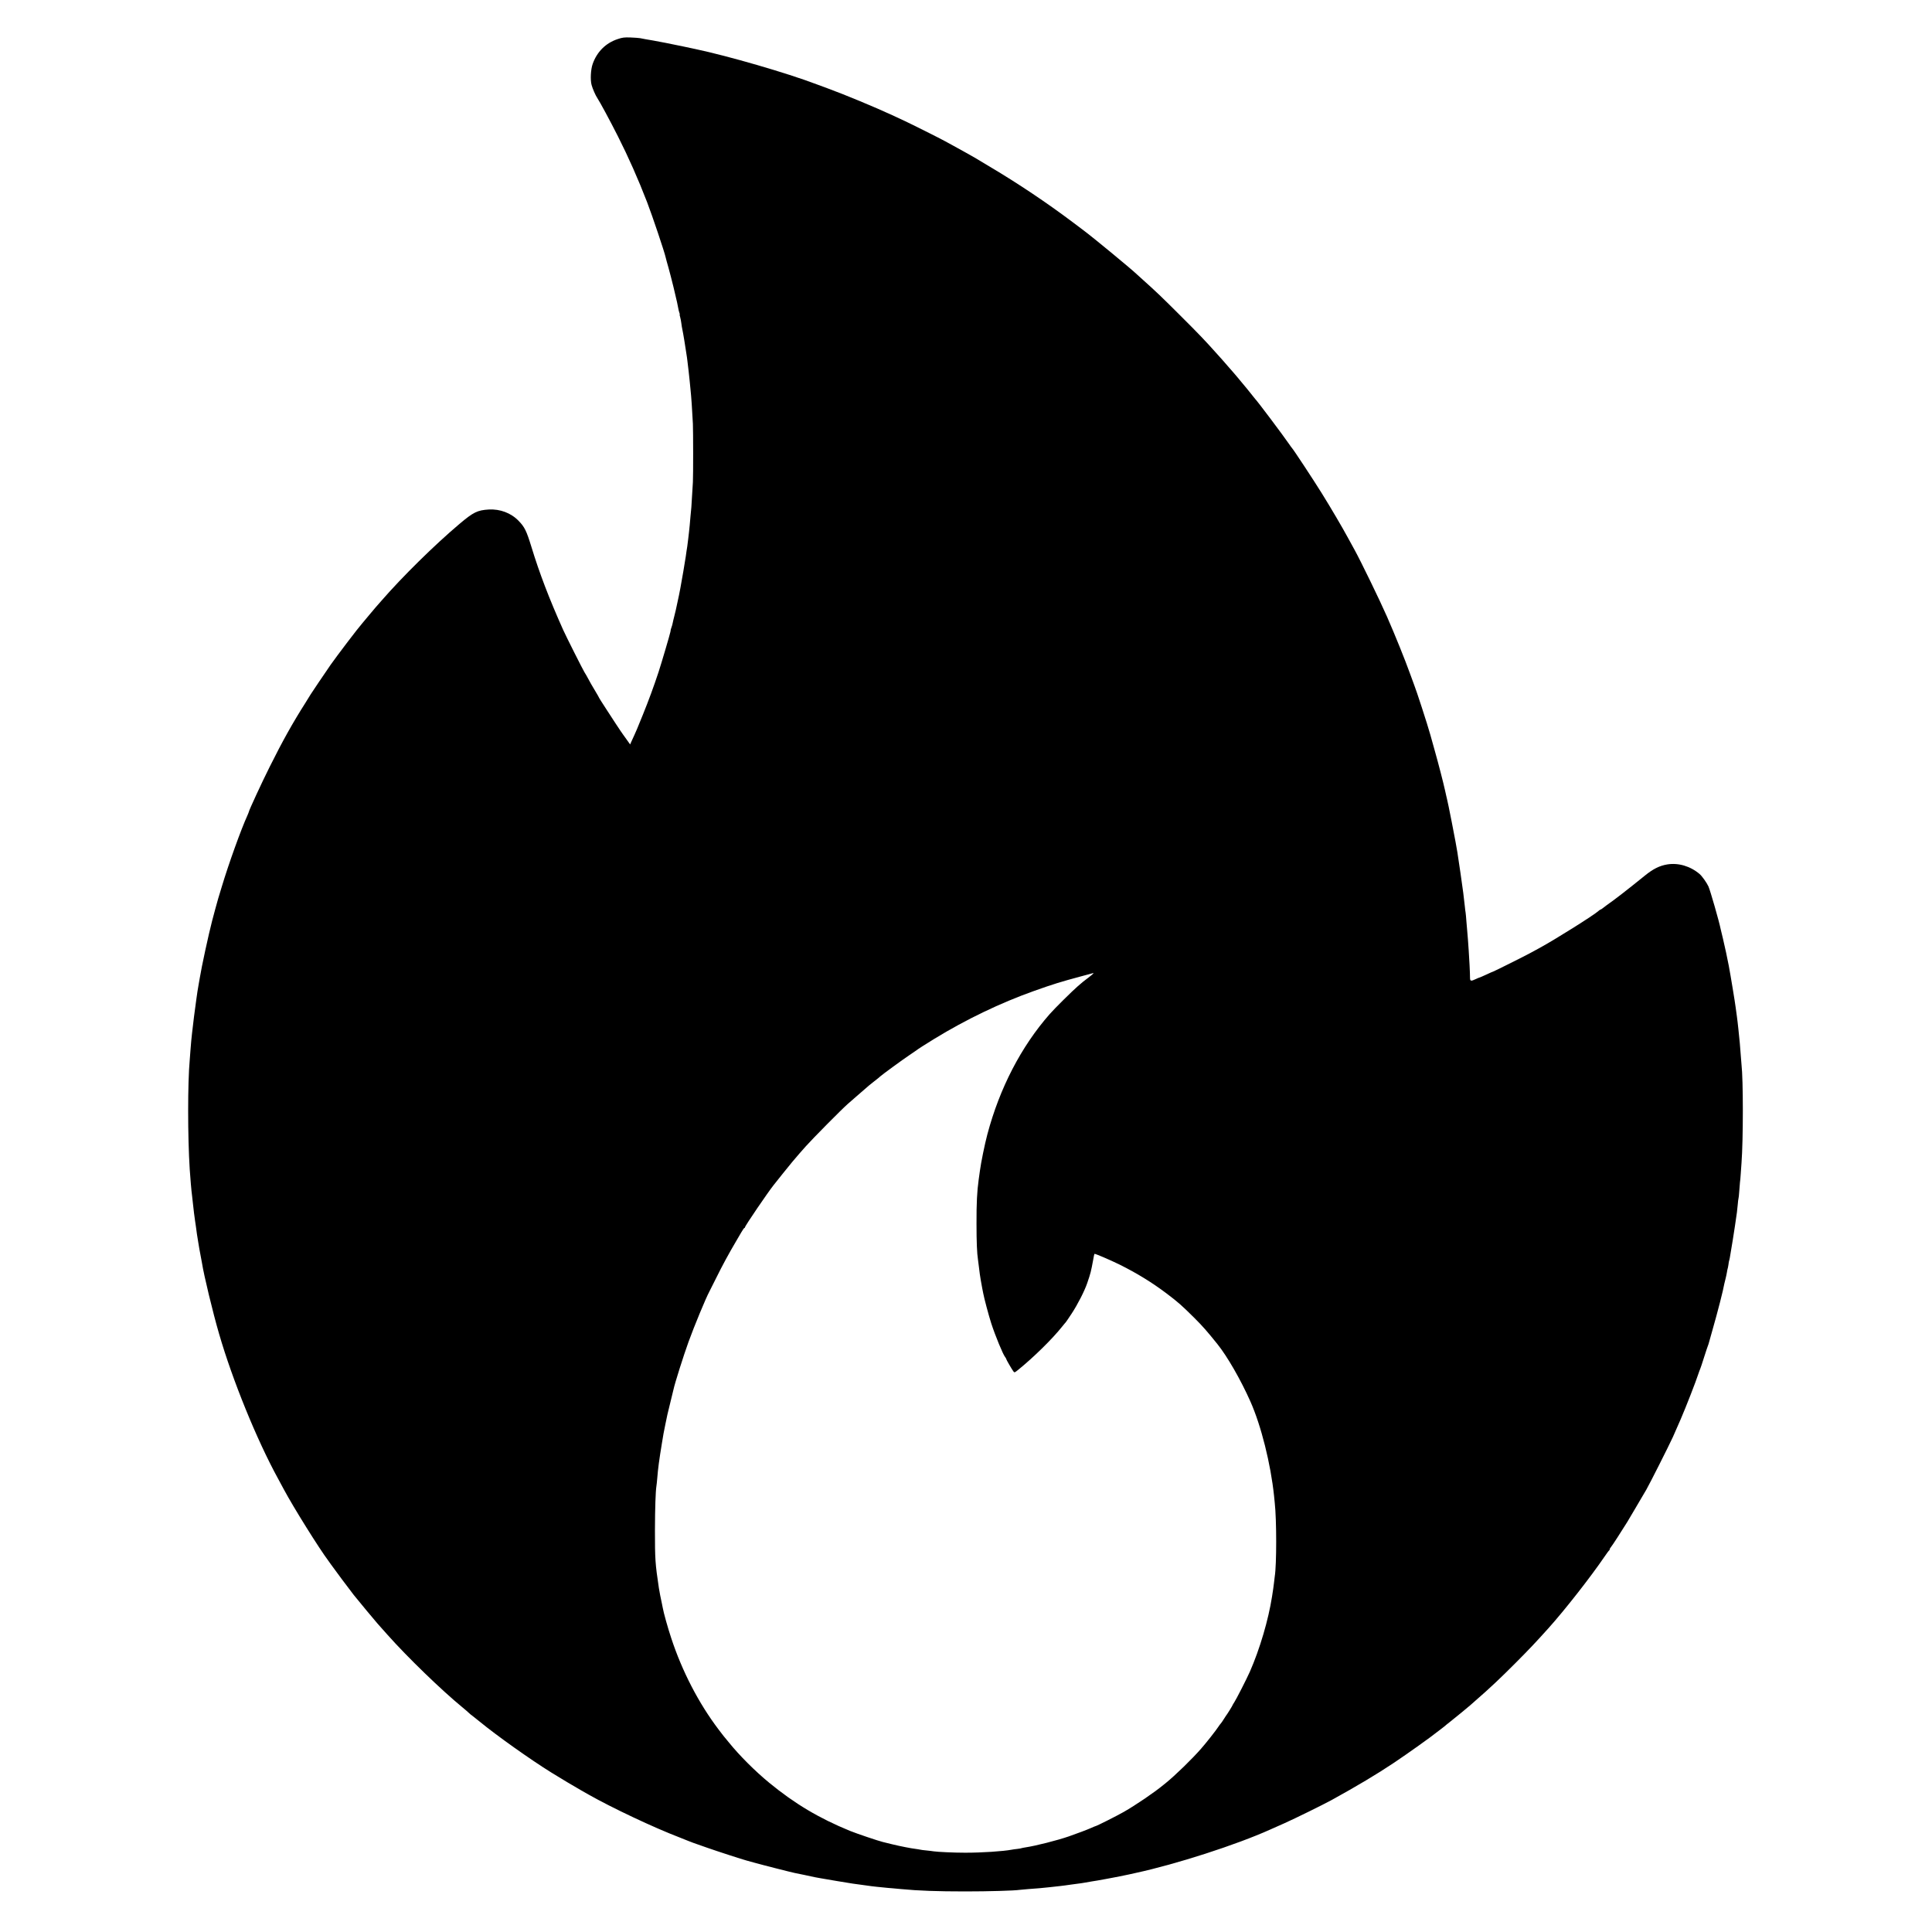
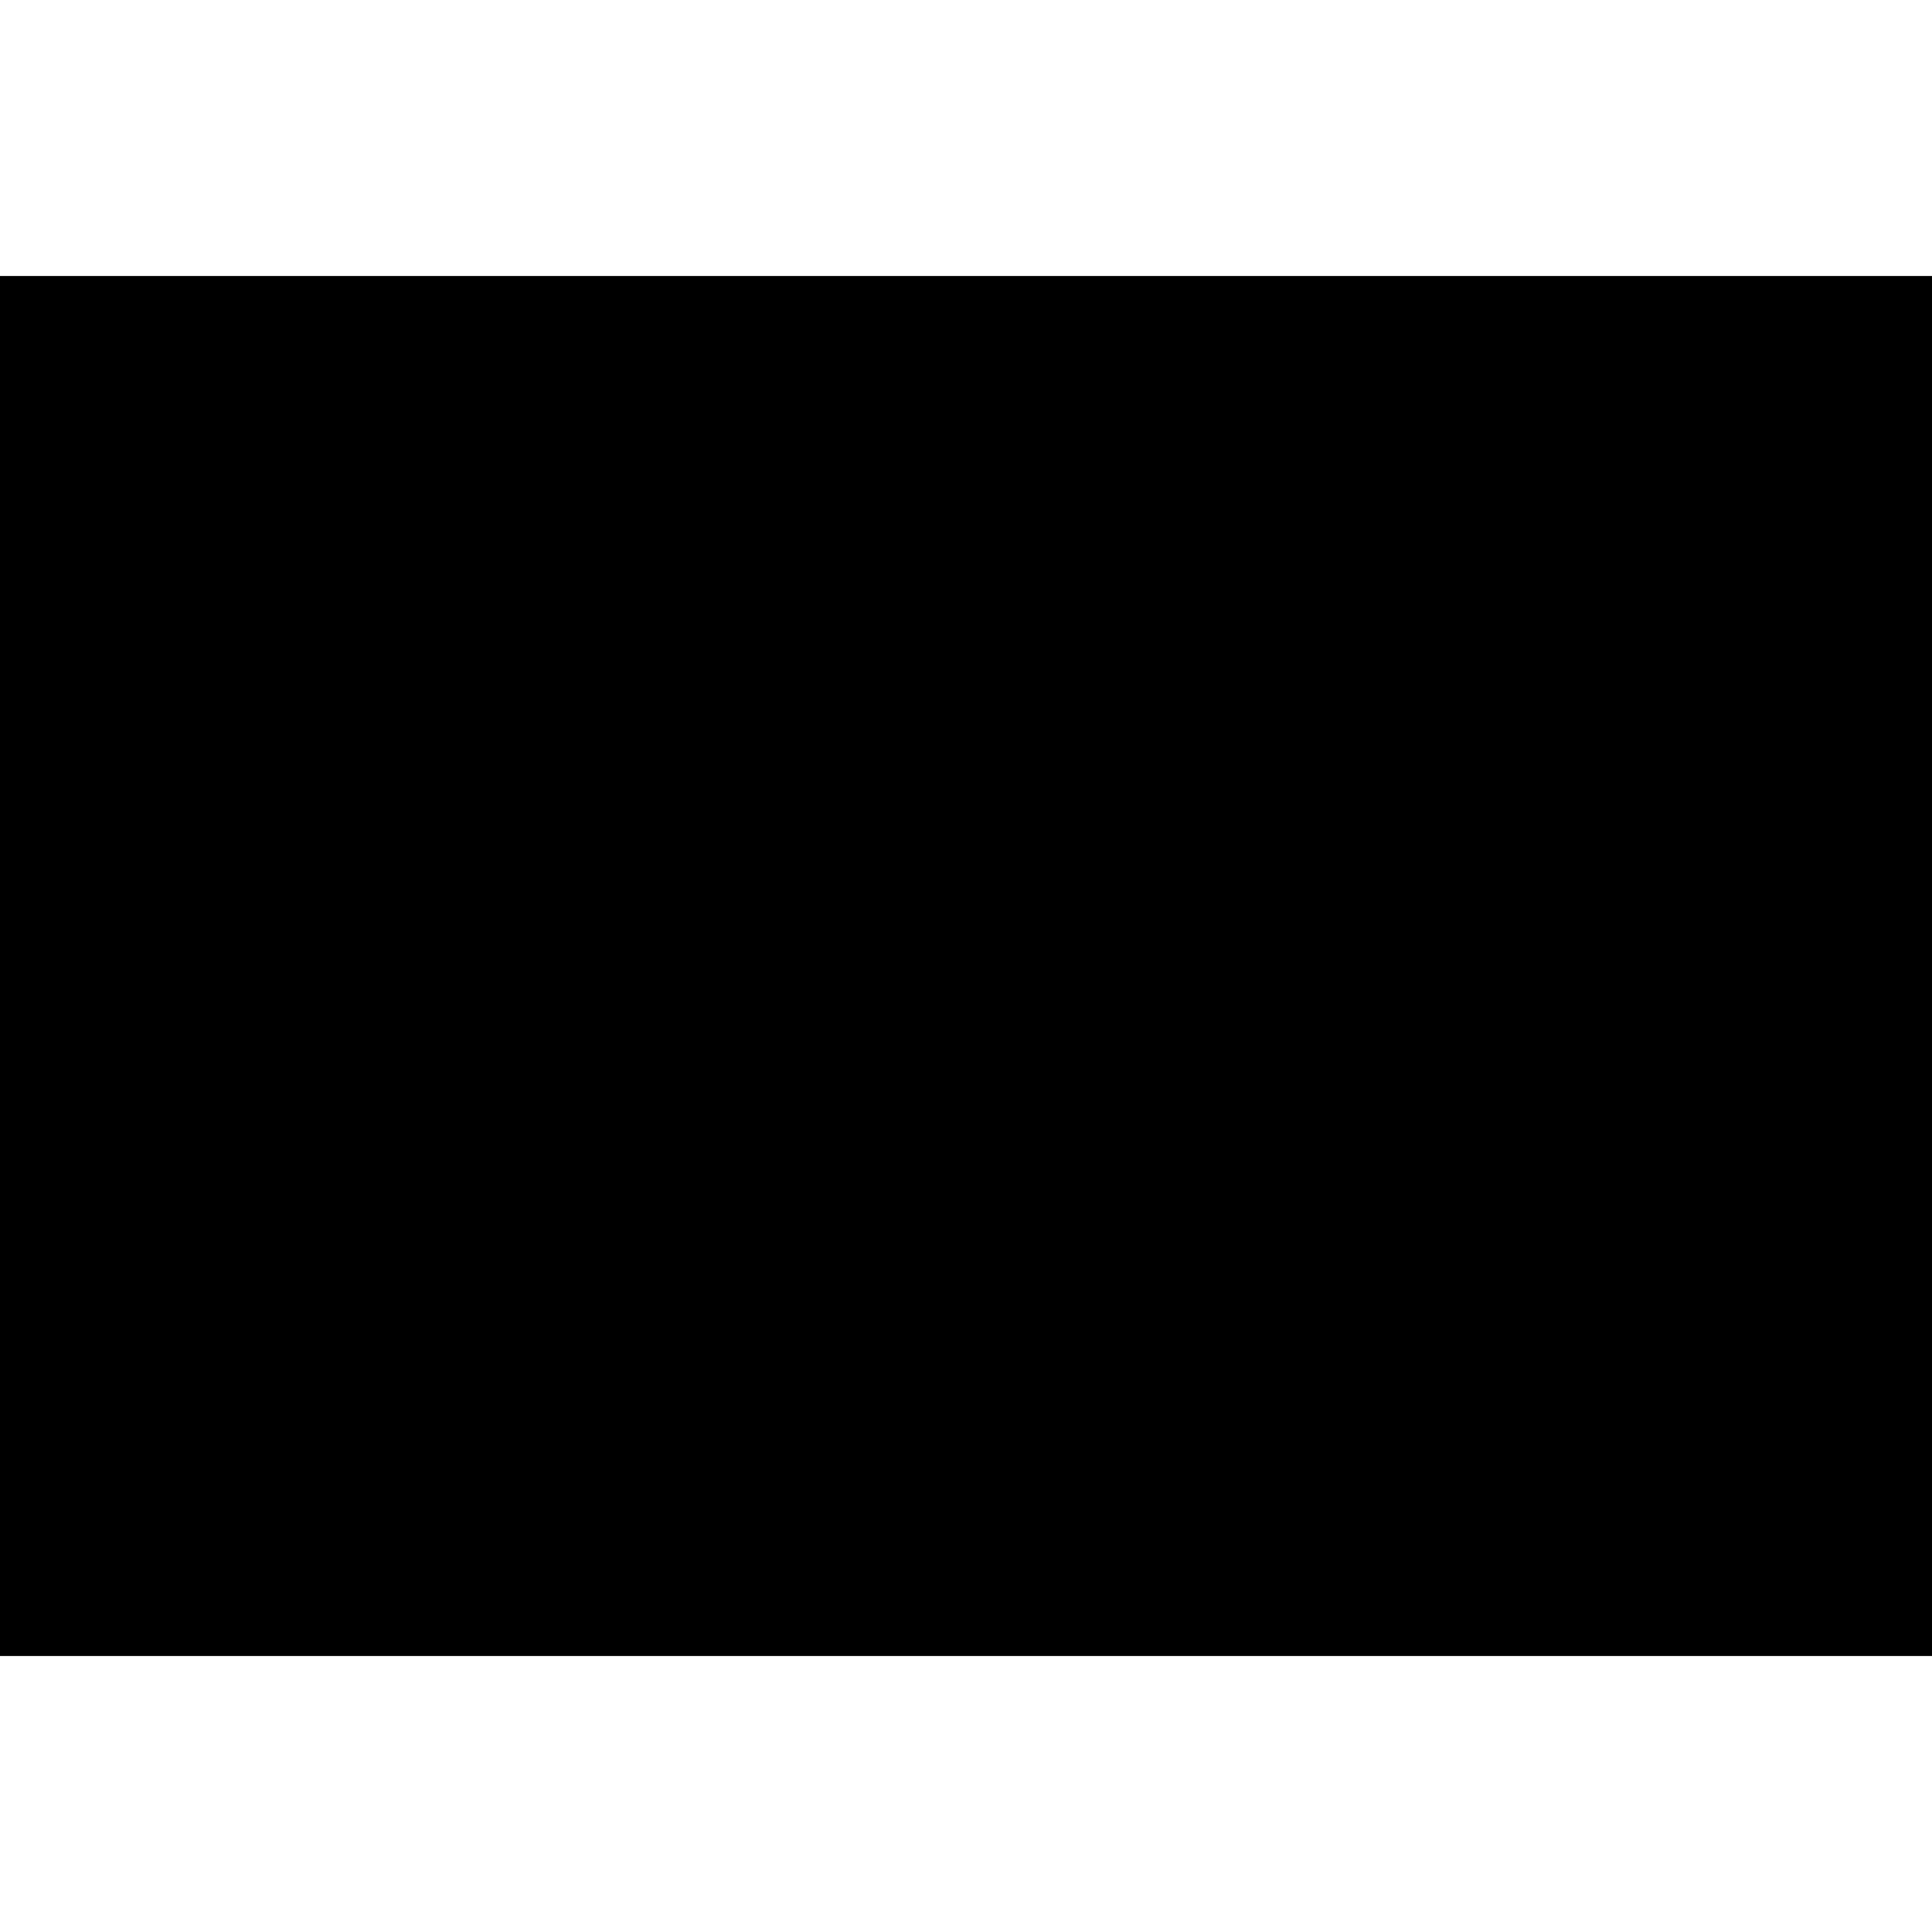
- <svg xmlns="http://www.w3.org/2000/svg" version="1.0" width="2500pt" height="2500pt" viewBox="0 0 2500 2500" preserveAspectRatio="xMidYMid meet">
-   <g transform="translate(0,2500) scale(0.1,-0.1)" fill="#000000" stroke="none">
-     <path d="M7992 24494 c-154 -51 -268 -165 -323 -322 -25 -71 -32 -204 -14 -271 12 -46 52 -138 75 -171 31 -46 163 -290 265 -492 135 -267 263 -555 378 -853 67 -174 227 -649 241 -717 3 -13 18 -70 35 -128 16 -58 46 -172 66 -255 48 -203 54 -227 61 -271 3 -20 10 -48 15 -61 5 -13 7 -23 4 -23 -2 0 1 -15 6 -32 5 -18 12 -53 15 -78 3 -25 9 -63 14 -85 5 -22 16 -85 25 -140 8 -55 20 -127 25 -160 6 -33 12 -80 15 -105 3 -25 10 -85 16 -135 6 -49 12 -109 14 -131 2 -23 6 -69 10 -103 10 -90 22 -264 31 -446 4 -101 5 -655 0 -755 -5 -95 -16 -273 -20 -325 -2 -22 -7 -74 -11 -115 -3 -41 -8 -93 -10 -115 -2 -22 -6 -61 -9 -87 -3 -27 -8 -69 -11 -95 -7 -63 -17 -133 -22 -158 -2 -11 -6 -40 -9 -65 -5 -40 -57 -345 -70 -410 -11 -53 -14 -71 -18 -92 -3 -13 -12 -57 -21 -98 -9 -41 -18 -83 -20 -93 -2 -9 -11 -44 -19 -78 -9 -33 -18 -74 -21 -89 -3 -16 -9 -39 -14 -52 -5 -13 -9 -26 -10 -30 0 -5 -1 -9 -2 -10 0 -2 -2 -12 -4 -24 -8 -40 -114 -399 -153 -519 -62 -188 -127 -365 -204 -555 -63 -158 -88 -217 -147 -344 l-17 -39 -42 59 c-23 32 -46 64 -51 71 -12 14 -172 257 -220 333 -19 30 -47 74 -63 98 -15 24 -28 45 -28 47 0 3 -19 35 -41 72 -40 65 -82 139 -120 211 -10 18 -22 38 -27 45 -10 12 -244 476 -275 547 -180 402 -305 728 -411 1075 -64 208 -88 256 -165 335 -98 102 -239 155 -386 147 -147 -9 -199 -34 -380 -187 -320 -270 -738 -682 -1006 -990 -40 -47 -76 -87 -79 -90 -3 -3 -39 -45 -80 -95 -41 -49 -82 -99 -92 -110 -59 -67 -318 -408 -408 -535 -71 -103 -254 -373 -260 -385 -3 -6 -33 -55 -68 -110 -164 -258 -296 -494 -461 -825 -100 -199 -271 -569 -271 -585 0 -3 -9 -24 -19 -48 -80 -174 -243 -627 -330 -917 -17 -58 -39 -127 -47 -155 -8 -27 -26 -90 -39 -140 -13 -49 -31 -117 -40 -150 -45 -172 -139 -606 -159 -735 -3 -19 -10 -57 -15 -85 -5 -27 -12 -70 -16 -95 -3 -25 -10 -72 -15 -105 -13 -84 -47 -357 -55 -435 -3 -36 -8 -79 -10 -95 -2 -17 -6 -71 -10 -120 -3 -50 -8 -109 -10 -132 -27 -293 -27 -992 0 -1413 7 -110 22 -285 30 -340 3 -19 7 -60 10 -90 8 -76 24 -211 29 -236 2 -12 7 -45 11 -75 6 -52 20 -145 30 -202 3 -15 9 -55 15 -90 6 -34 15 -82 20 -107 5 -25 11 -58 14 -75 23 -151 140 -638 221 -915 172 -595 488 -1372 761 -1870 22 -41 57 -105 76 -141 125 -234 458 -767 577 -925 9 -12 23 -32 31 -44 25 -37 257 -348 297 -398 68 -85 277 -336 308 -371 16 -19 35 -39 40 -45 6 -6 46 -52 90 -101 257 -289 699 -717 970 -939 33 -27 70 -59 81 -70 12 -12 34 -30 50 -41 15 -11 58 -45 94 -75 214 -176 657 -491 925 -657 92 -58 329 -199 385 -230 30 -17 73 -41 95 -54 303 -172 847 -429 1185 -558 47 -18 94 -37 105 -42 11 -5 40 -16 65 -25 25 -9 108 -38 185 -65 119 -42 457 -152 505 -164 8 -3 49 -14 90 -25 110 -31 496 -129 533 -136 18 -3 73 -14 122 -25 50 -11 113 -25 140 -30 28 -5 59 -11 71 -13 47 -9 382 -65 419 -70 22 -3 72 -10 110 -15 120 -17 159 -22 200 -26 22 -2 63 -6 90 -9 28 -3 77 -8 110 -10 33 -3 87 -8 120 -11 218 -21 464 -30 825 -30 303 0 638 10 701 20 13 2 62 6 109 10 127 9 186 14 285 25 50 6 110 13 135 15 41 5 83 10 150 20 14 2 48 7 75 10 28 3 73 10 100 15 28 5 64 11 80 14 29 4 119 19 180 31 17 3 53 10 80 15 41 7 160 31 225 45 8 2 47 10 85 19 521 112 1305 365 1740 561 17 7 98 43 180 80 144 64 501 240 615 302 325 179 587 335 805 481 181 121 488 340 560 399 6 5 28 22 50 38 22 17 42 32 45 35 3 4 39 33 80 65 71 56 232 188 256 210 6 6 37 33 70 62 178 154 318 286 519 488 176 177 252 257 421 445 214 238 550 668 725 925 30 44 57 81 62 83 4 2 7 9 7 15 0 6 8 20 18 31 15 17 129 193 209 322 13 20 178 302 247 419 43 75 290 564 343 680 31 70 43 97 101 230 65 150 198 491 228 585 8 25 19 54 24 65 5 11 28 79 50 150 23 72 45 139 50 150 5 11 10 29 13 40 3 11 23 83 45 160 71 248 140 518 155 605 3 14 10 43 16 65 6 22 13 58 17 80 3 22 8 43 9 46 2 3 7 28 11 55 3 27 8 52 10 55 2 3 5 19 8 35 30 178 49 292 66 409 28 188 28 189 36 275 3 41 8 78 10 82 2 3 7 46 10 95 3 48 7 99 9 113 3 14 7 63 10 110 4 47 8 110 10 140 23 304 23 1080 0 1275 -2 17 -6 73 -10 125 -7 107 -15 189 -30 330 -2 19 -7 60 -10 90 -3 30 -8 66 -10 80 -2 14 -9 63 -15 110 -9 72 -66 418 -90 545 -18 96 -51 248 -75 349 -15 60 -28 116 -30 125 -18 93 -135 501 -158 551 -22 48 -84 135 -114 160 -121 103 -276 148 -421 124 -99 -17 -181 -58 -287 -144 -225 -182 -385 -307 -493 -382 -18 -13 -42 -31 -54 -41 -11 -9 -24 -17 -28 -17 -3 0 -15 -8 -26 -18 -57 -53 -567 -373 -759 -477 -38 -21 -95 -52 -125 -68 -61 -34 -468 -237 -474 -237 -3 0 -44 -18 -91 -40 -47 -22 -89 -40 -93 -40 -4 -1 -25 -9 -47 -20 -61 -29 -73 -27 -73 18 1 45 -11 275 -17 352 -2 30 -7 95 -10 143 -3 48 -8 102 -10 120 -2 18 -6 70 -10 117 -3 47 -8 96 -10 110 -3 14 -7 50 -10 80 -14 135 -22 192 -56 430 -42 285 -44 299 -65 410 -26 140 -74 385 -89 455 -23 108 -24 109 -29 130 -3 11 -11 49 -19 85 -22 99 -81 328 -128 495 -23 83 -50 179 -60 215 -36 131 -185 588 -209 645 -5 11 -30 79 -55 150 -65 180 -190 491 -297 735 -92 210 -341 722 -420 865 -25 44 -63 114 -85 155 -74 137 -224 392 -341 580 -105 169 -368 568 -382 580 -4 3 -21 28 -40 55 -70 103 -416 564 -440 585 -3 3 -21 25 -40 50 -19 25 -48 61 -65 81 -16 19 -39 46 -50 60 -38 47 -120 144 -125 149 -3 3 -34 39 -70 80 -36 41 -69 80 -75 86 -5 6 -41 46 -80 89 -141 158 -224 245 -460 480 -235 235 -323 319 -481 460 -43 39 -85 77 -94 85 -74 70 -559 470 -676 557 -16 12 -82 61 -146 110 -333 250 -698 495 -1063 712 -93 56 -177 106 -185 111 -33 20 -230 130 -295 165 -38 21 -88 48 -110 60 -51 29 -439 223 -525 263 -36 17 -105 49 -155 72 -218 101 -612 265 -831 345 -55 20 -121 45 -149 55 -387 147 -1140 365 -1565 455 -8 2 -80 17 -160 34 -137 29 -335 68 -390 77 -65 11 -132 22 -167 30 -16 3 -71 7 -123 9 -81 3 -106 0 -168 -21z m6154 -12093 c-3 -4 -31 -28 -63 -52 -32 -24 -63 -48 -70 -54 -6 -5 -37 -32 -70 -60 -64 -55 -296 -284 -358 -355 -370 -420 -650 -960 -809 -1560 -33 -124 -82 -363 -96 -470 -6 -47 -13 -98 -16 -115 -21 -150 -29 -305 -28 -570 0 -237 6 -380 19 -465 2 -14 6 -45 9 -70 13 -107 17 -138 27 -195 5 -33 14 -80 19 -105 5 -25 12 -56 14 -70 10 -57 70 -283 103 -385 52 -160 152 -403 180 -436 7 -8 13 -19 13 -23 0 -9 71 -131 93 -161 14 -19 16 -18 63 20 202 164 443 401 569 560 22 28 43 52 46 55 3 3 38 54 78 115 75 114 164 288 199 390 45 131 50 153 77 299 7 43 15 80 17 81 6 6 199 -77 322 -137 227 -113 420 -231 615 -378 148 -112 197 -156 352 -310 109 -108 170 -178 301 -341 129 -160 303 -463 428 -744 139 -312 263 -809 306 -1220 2 -27 7 -68 9 -90 25 -224 25 -803 0 -956 -2 -13 -7 -51 -10 -84 -8 -67 -9 -70 -25 -175 -47 -301 -158 -678 -286 -970 -40 -91 -181 -367 -204 -400 -11 -16 -20 -31 -20 -34 0 -5 -72 -122 -88 -141 -4 -5 -18 -27 -31 -48 -13 -21 -28 -43 -35 -50 -6 -6 -19 -24 -29 -39 -26 -42 -162 -215 -226 -287 -114 -131 -333 -344 -459 -446 -7 -5 -18 -14 -25 -20 -124 -102 -358 -261 -517 -352 -95 -54 -352 -183 -364 -183 -3 0 -29 -11 -58 -24 -49 -22 -176 -70 -288 -109 -147 -51 -431 -123 -560 -142 -24 -4 -47 -8 -51 -10 -3 -2 -28 -7 -56 -10 -27 -3 -60 -7 -72 -10 -112 -21 -382 -39 -601 -39 -150 0 -358 10 -410 18 -14 3 -54 7 -90 11 -36 3 -74 8 -85 11 -11 2 -36 7 -55 9 -61 7 -202 35 -305 60 -55 14 -110 28 -122 30 -55 13 -337 108 -423 143 -403 165 -716 352 -1045 622 -185 152 -388 355 -525 525 -36 44 -67 82 -70 85 -3 3 -31 39 -62 81 -257 339 -472 754 -613 1184 -42 126 -99 329 -109 390 -3 17 -8 41 -11 55 -11 47 -36 175 -39 200 -48 321 -51 372 -51 750 1 290 8 498 19 570 3 14 7 61 11 104 10 124 23 225 61 456 20 123 19 117 44 240 12 58 23 114 26 125 2 11 20 85 40 165 19 80 37 152 39 160 17 81 130 438 194 615 73 202 224 567 270 652 5 10 46 91 91 181 74 151 166 320 253 467 20 33 50 86 69 118 18 31 36 57 40 57 5 0 8 4 8 9 0 18 297 453 370 545 6 6 58 72 117 147 91 114 173 213 218 263 6 6 44 49 85 96 78 88 461 476 540 545 25 22 95 83 155 135 61 52 112 97 115 100 3 3 37 30 75 60 39 30 72 57 75 61 11 13 291 218 375 274 50 33 92 62 95 65 9 9 115 77 231 148 412 252 854 464 1289 619 244 87 348 119 605 188 88 23 161 43 163 44 2 0 1 -3 -2 -8z" />
+ <svg xmlns="http://www.w3.org/2000/svg" version="1.0" width="350pt" height="350pt" viewBox="0 0 350 350" preserveAspectRatio="xMidYMid meet">
+   <g transform="translate(0,350) scale(0.1,-0.1)" fill="#000000" stroke="none">
+     <path d="M0 1750 l0 -1250 1750 0 1750 0 0 1250 0 1250 -1750 0 -1750 0 0 -1250z" />
  </g>
</svg>
